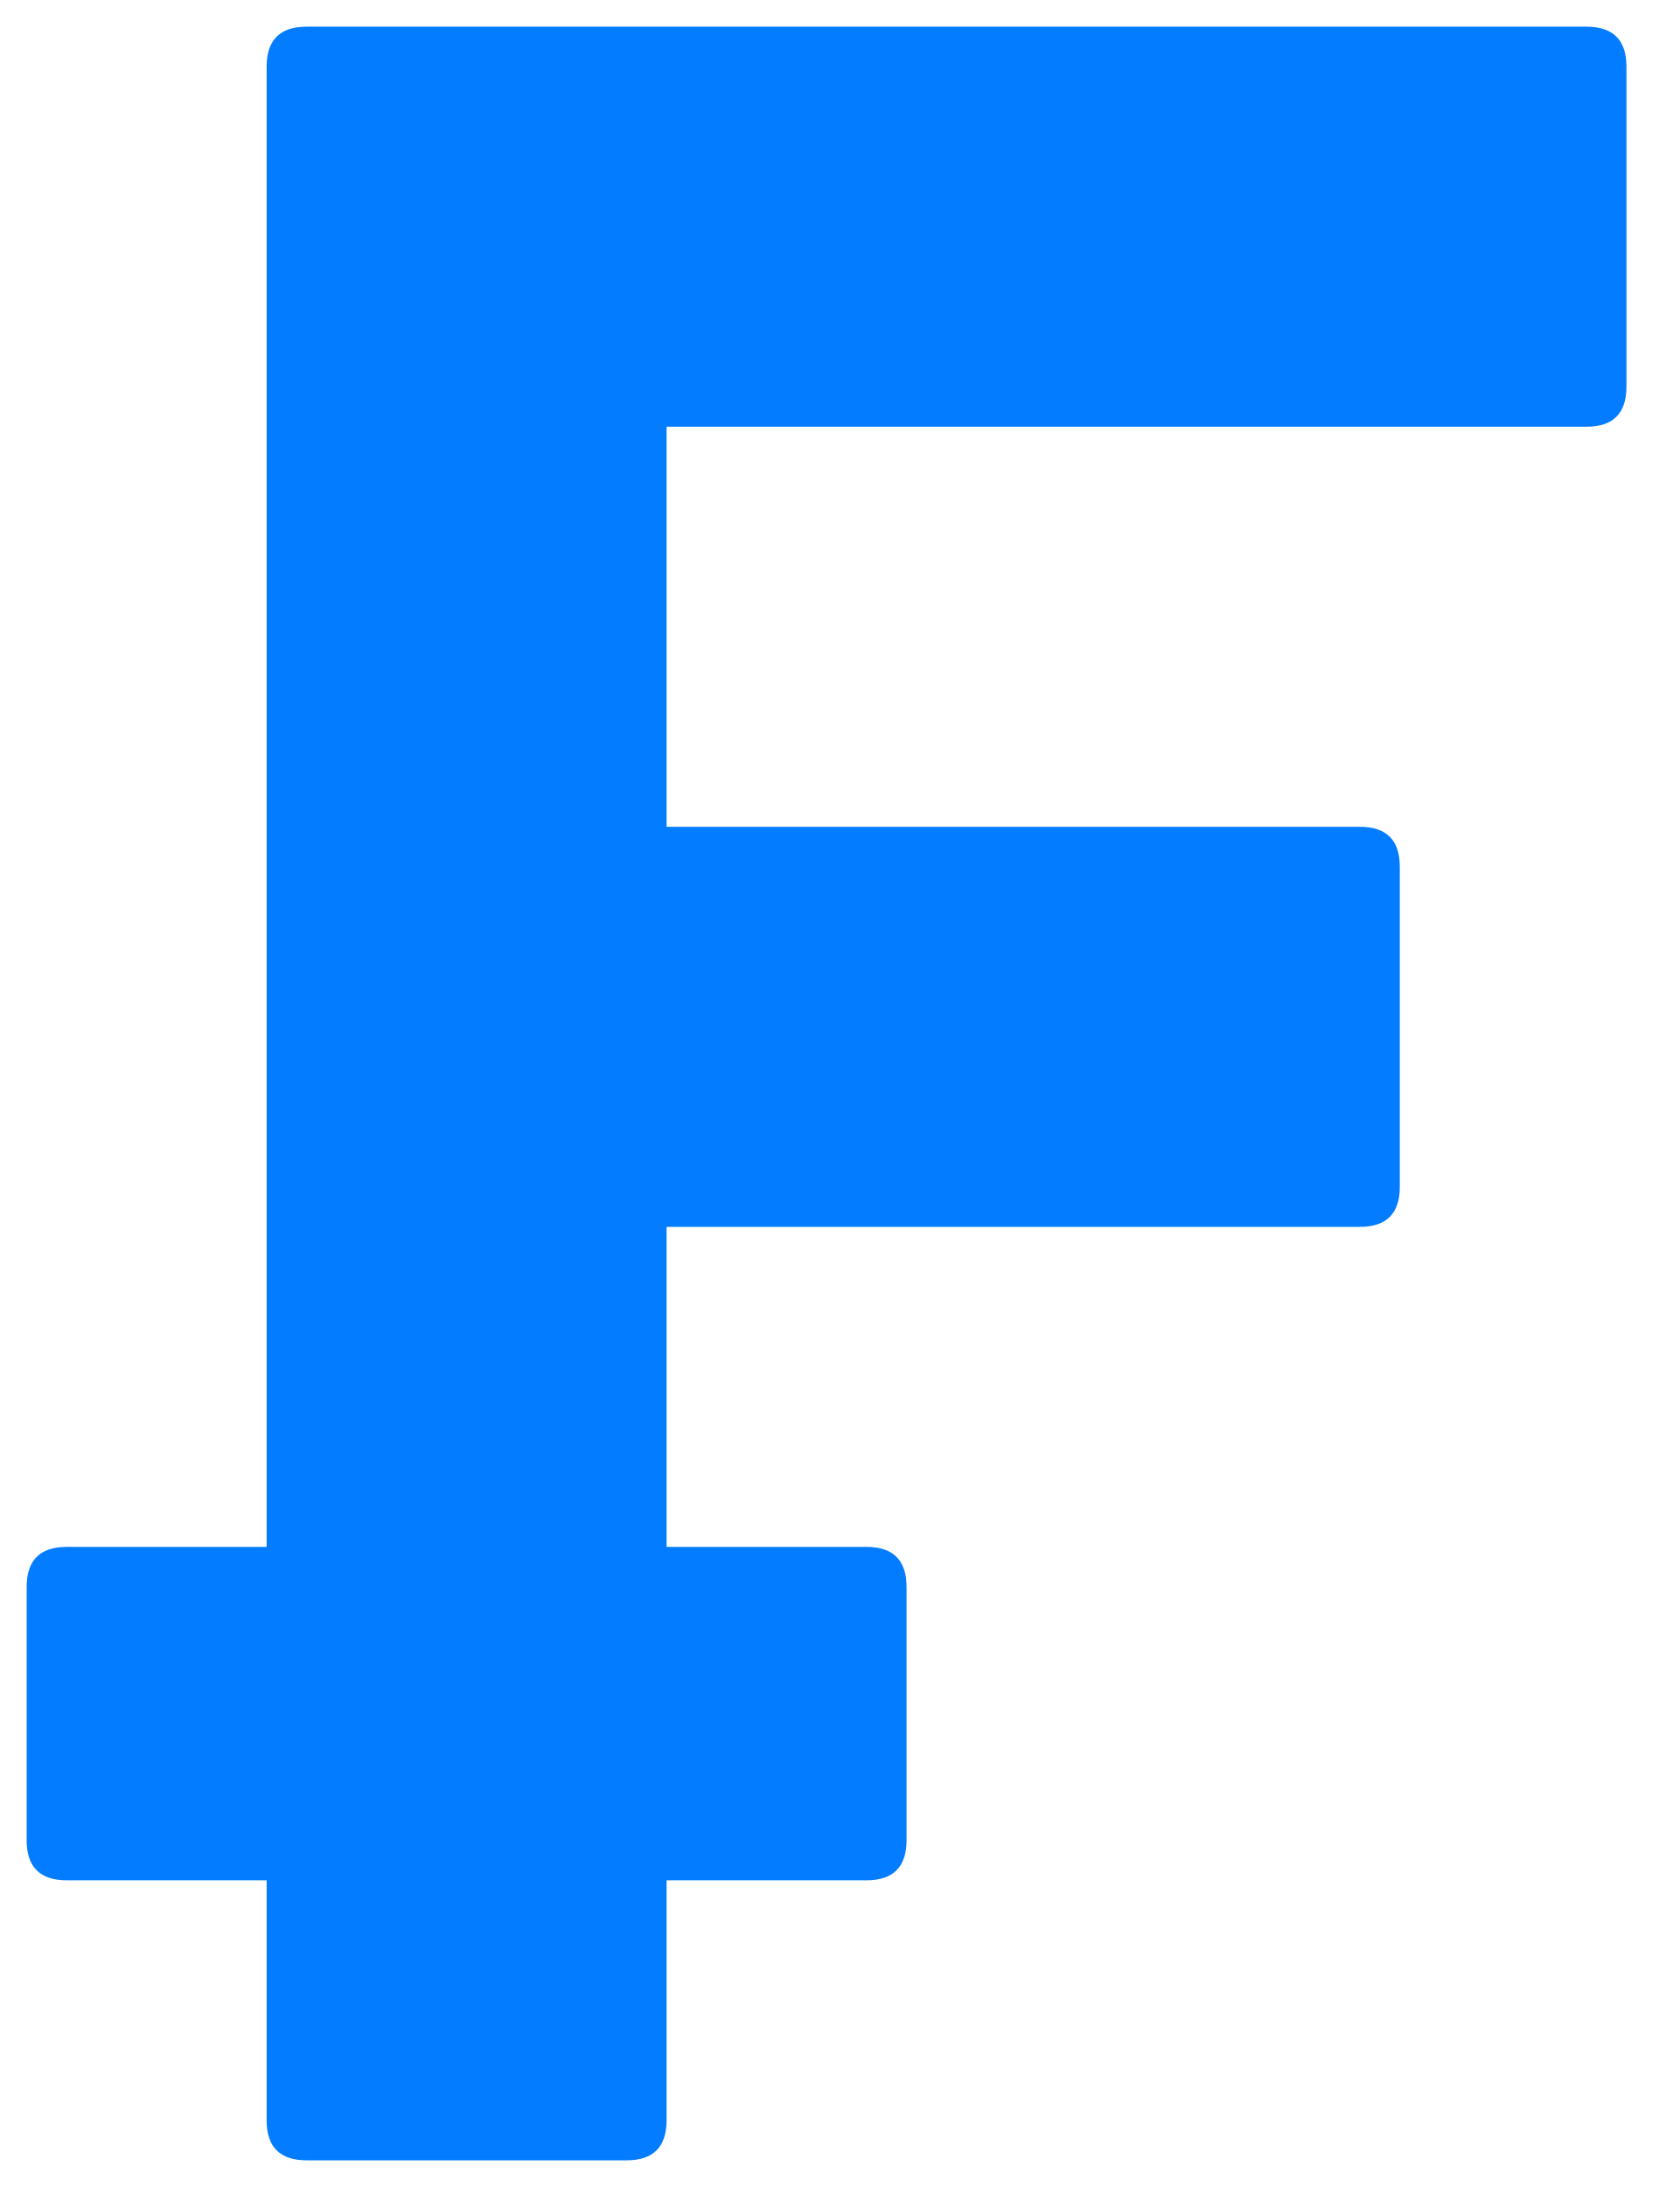
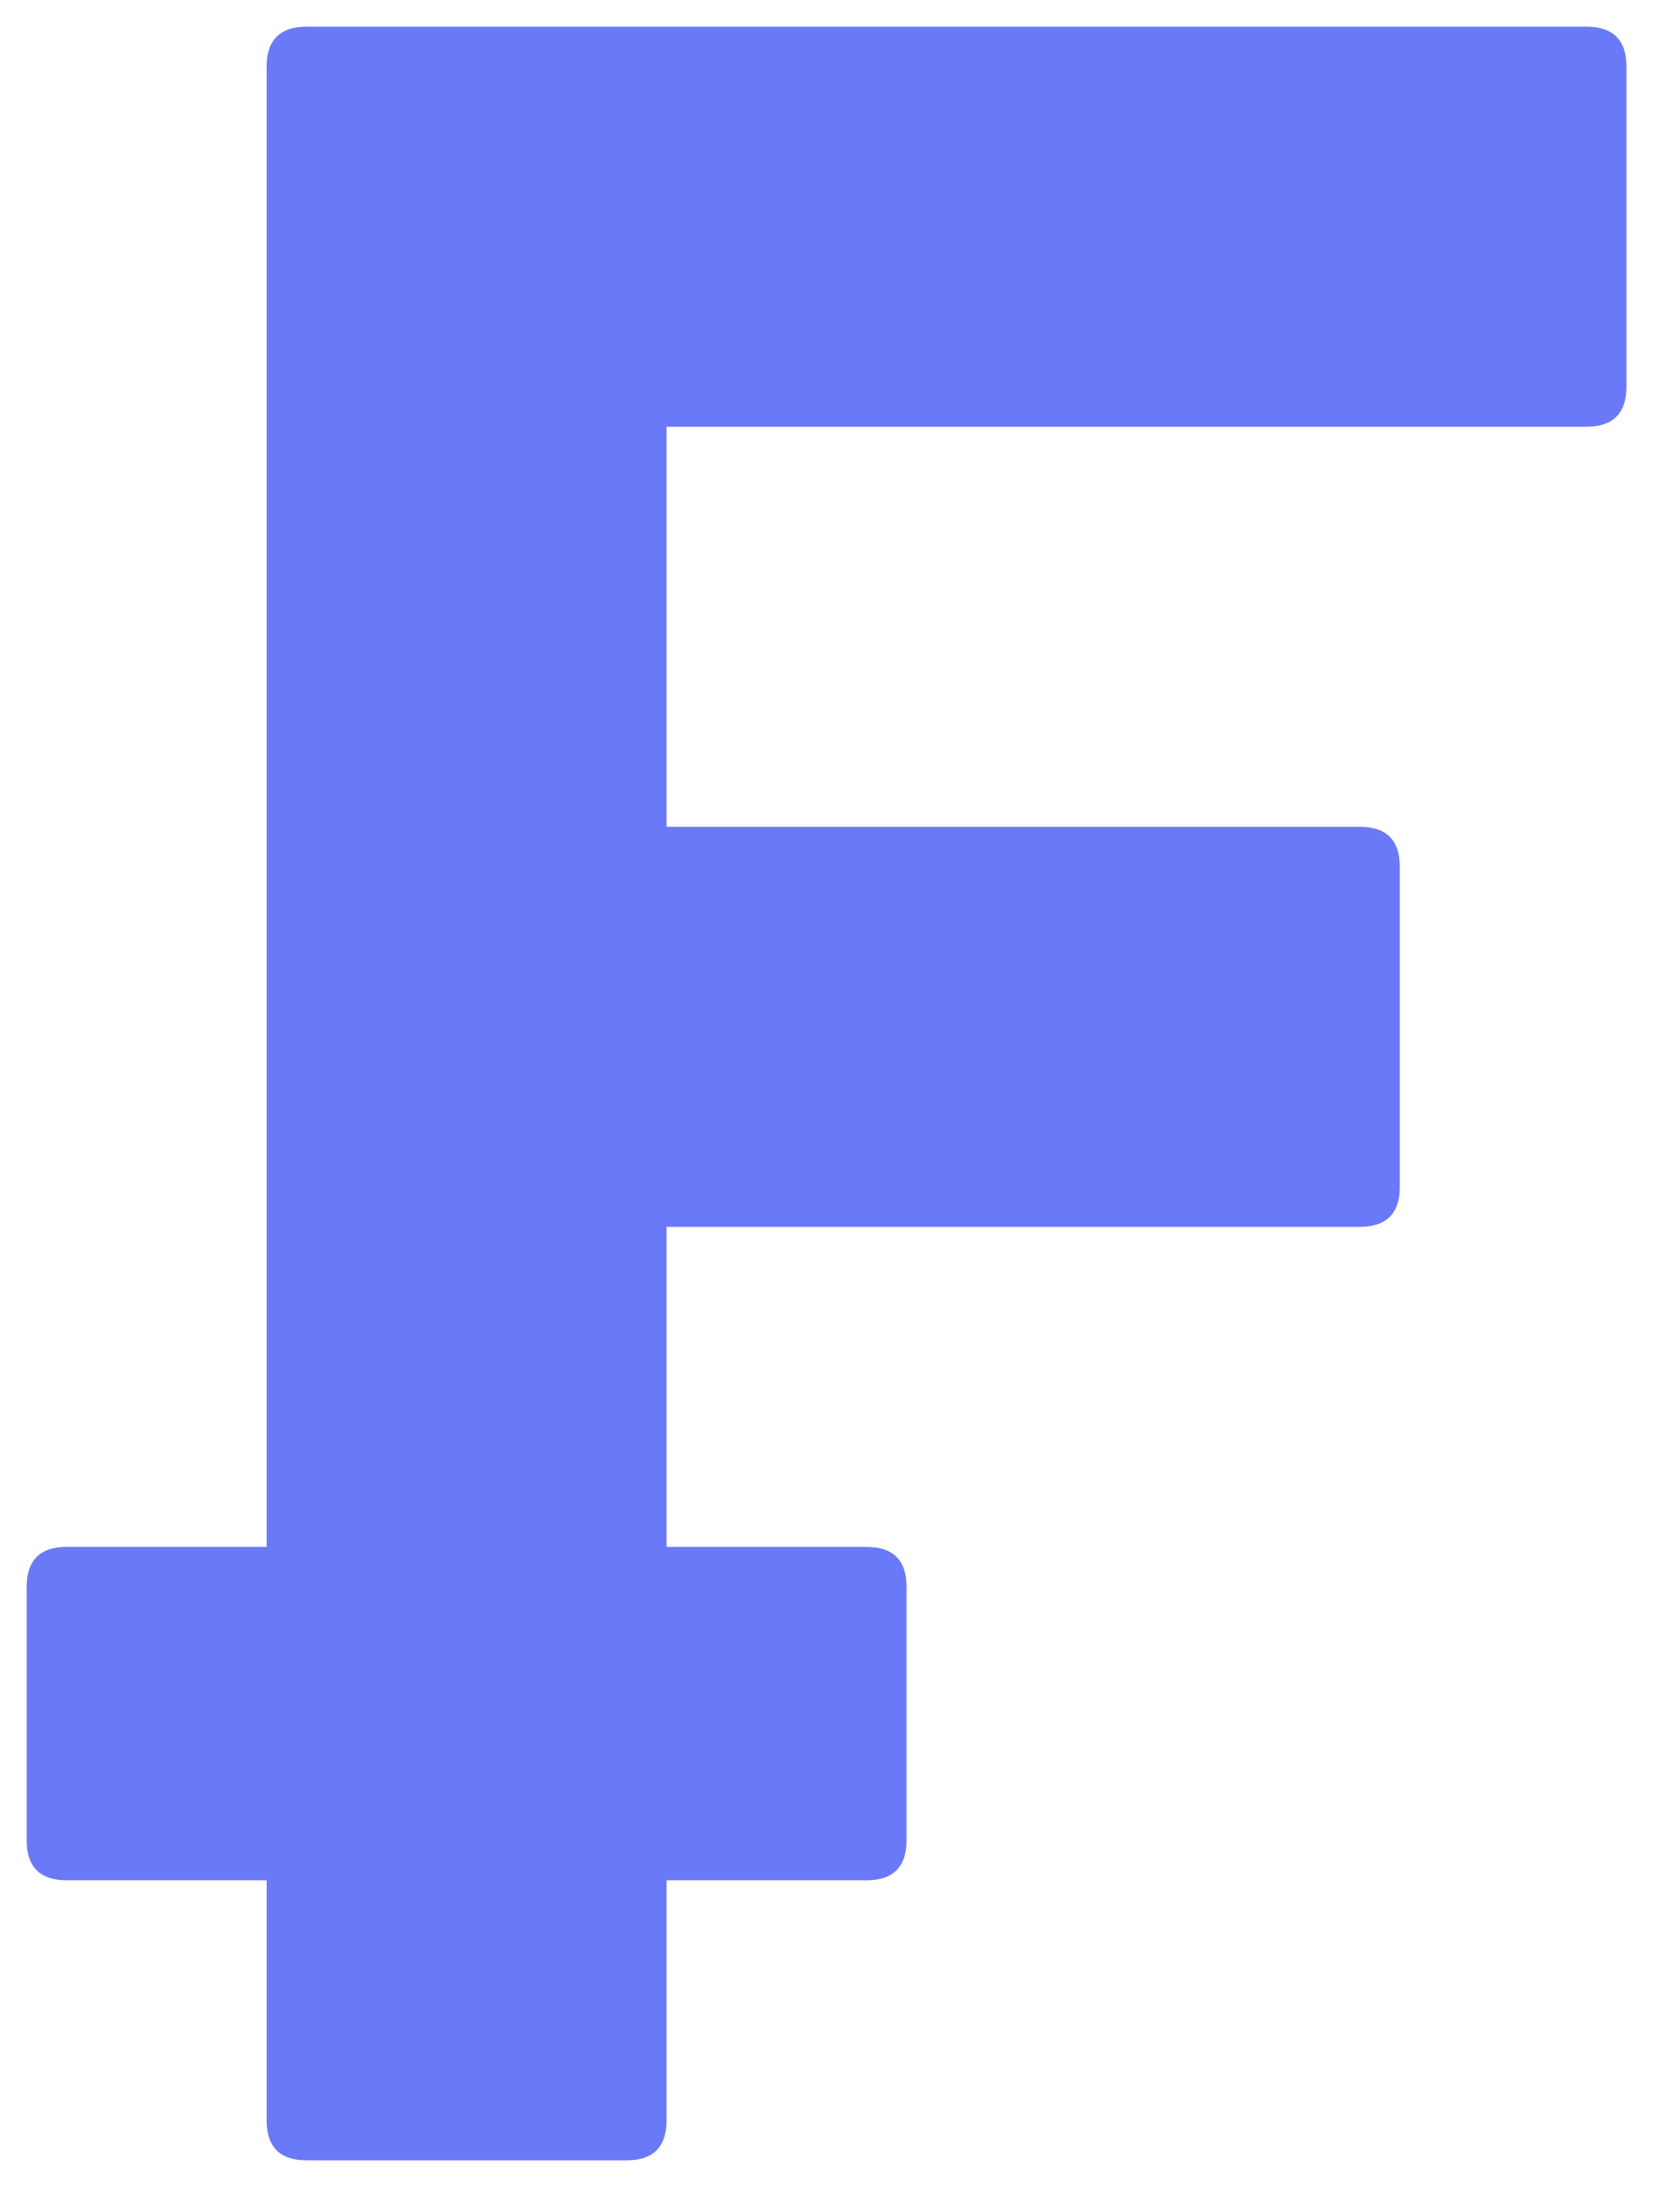
<svg xmlns="http://www.w3.org/2000/svg" version="1.1" id="Forma_1_1_" x="0px" y="0px" viewBox="0 0 12.6 16.4" style="enable-background:new 0 0 12.6 16.4;" xml:space="preserve">
  <style type="text/css">
- 	.st0{fill:#037CFF;}
+ 	.st0{fill:#6979F8;}
</style>
  <g id="Forma_1">
    <g>
      <path class="st0" d="M11.9,0.2H2.3C2.1,0.2,2,0.3,2,0.5v11.1H0.5c-0.2,0-0.3,0.1-0.3,0.3v1.9c0,0.2,0.1,0.3,0.3,0.3H2v1.8    c0,0.2,0.1,0.3,0.3,0.3h2.4c0.2,0,0.3-0.1,0.3-0.3v-1.8h1.5c0.2,0,0.3-0.1,0.3-0.3v-1.9c0-0.2-0.1-0.3-0.3-0.3H5V9.2h5.2    c0.2,0,0.3-0.1,0.3-0.3V6.5c0-0.2-0.1-0.3-0.3-0.3H5v-3h6.9c0.2,0,0.3-0.1,0.3-0.3V0.5C12.2,0.3,12.1,0.2,11.9,0.2z" />
    </g>
  </g>
</svg>
